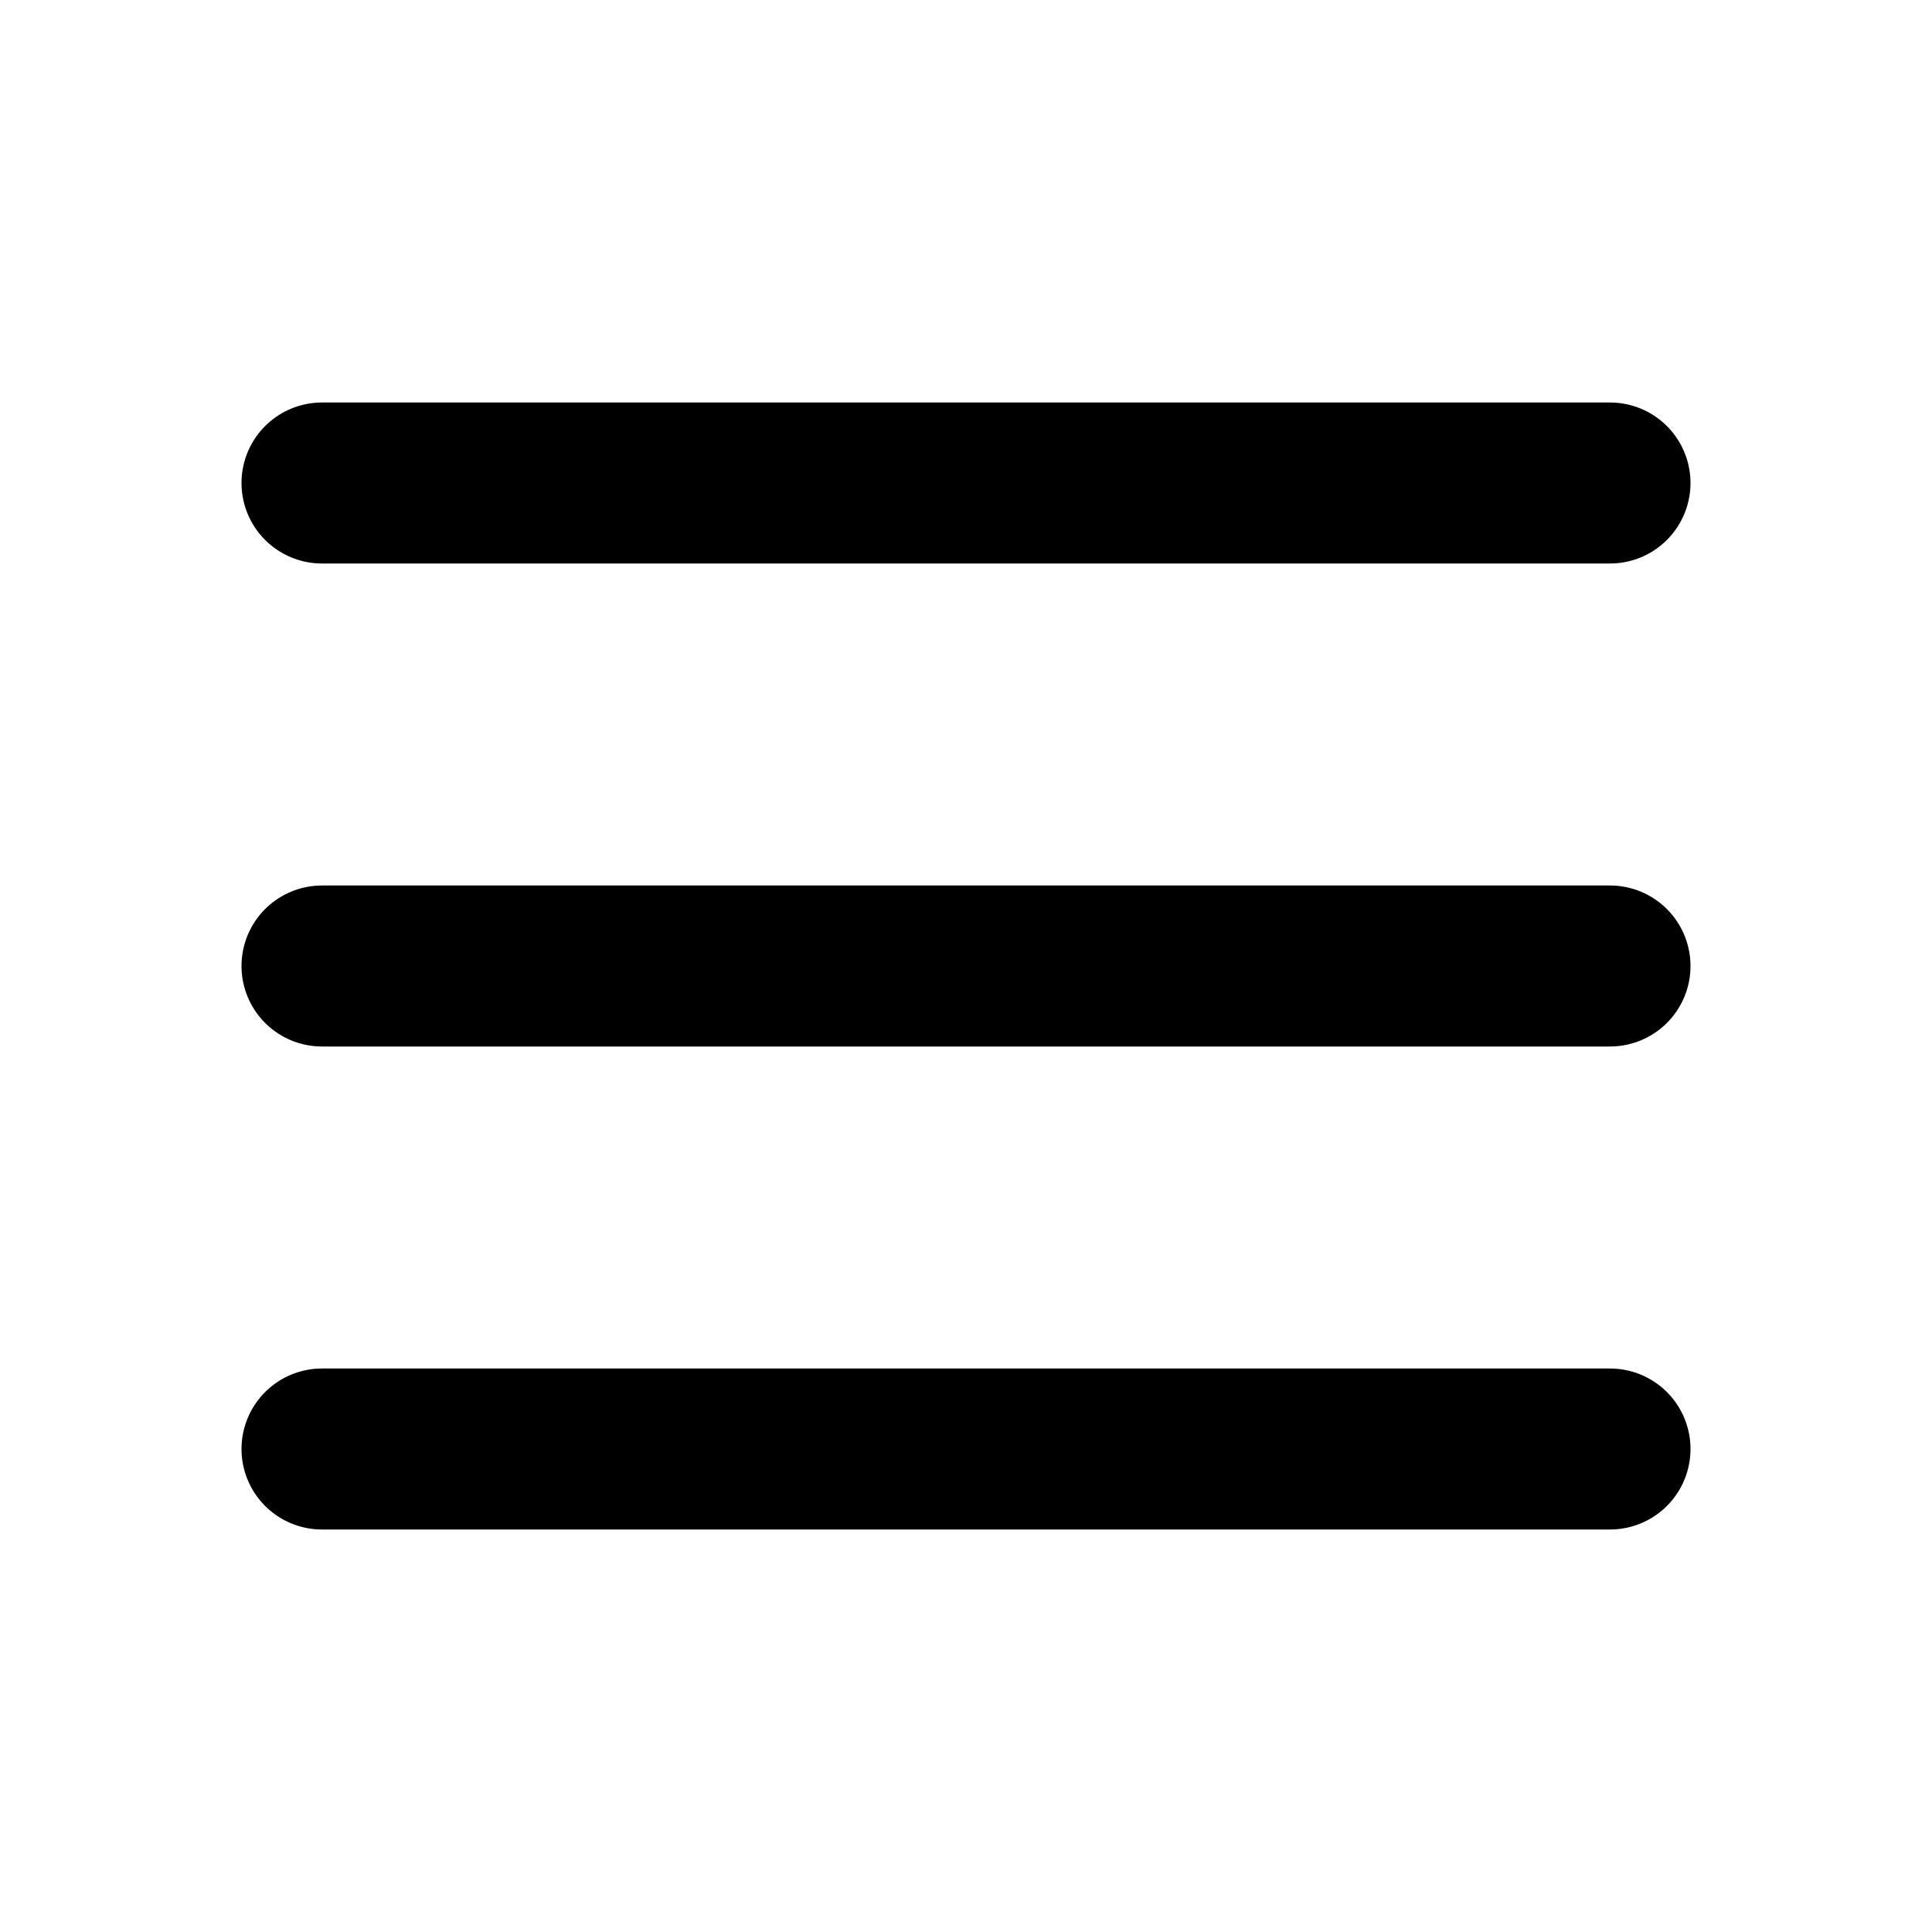
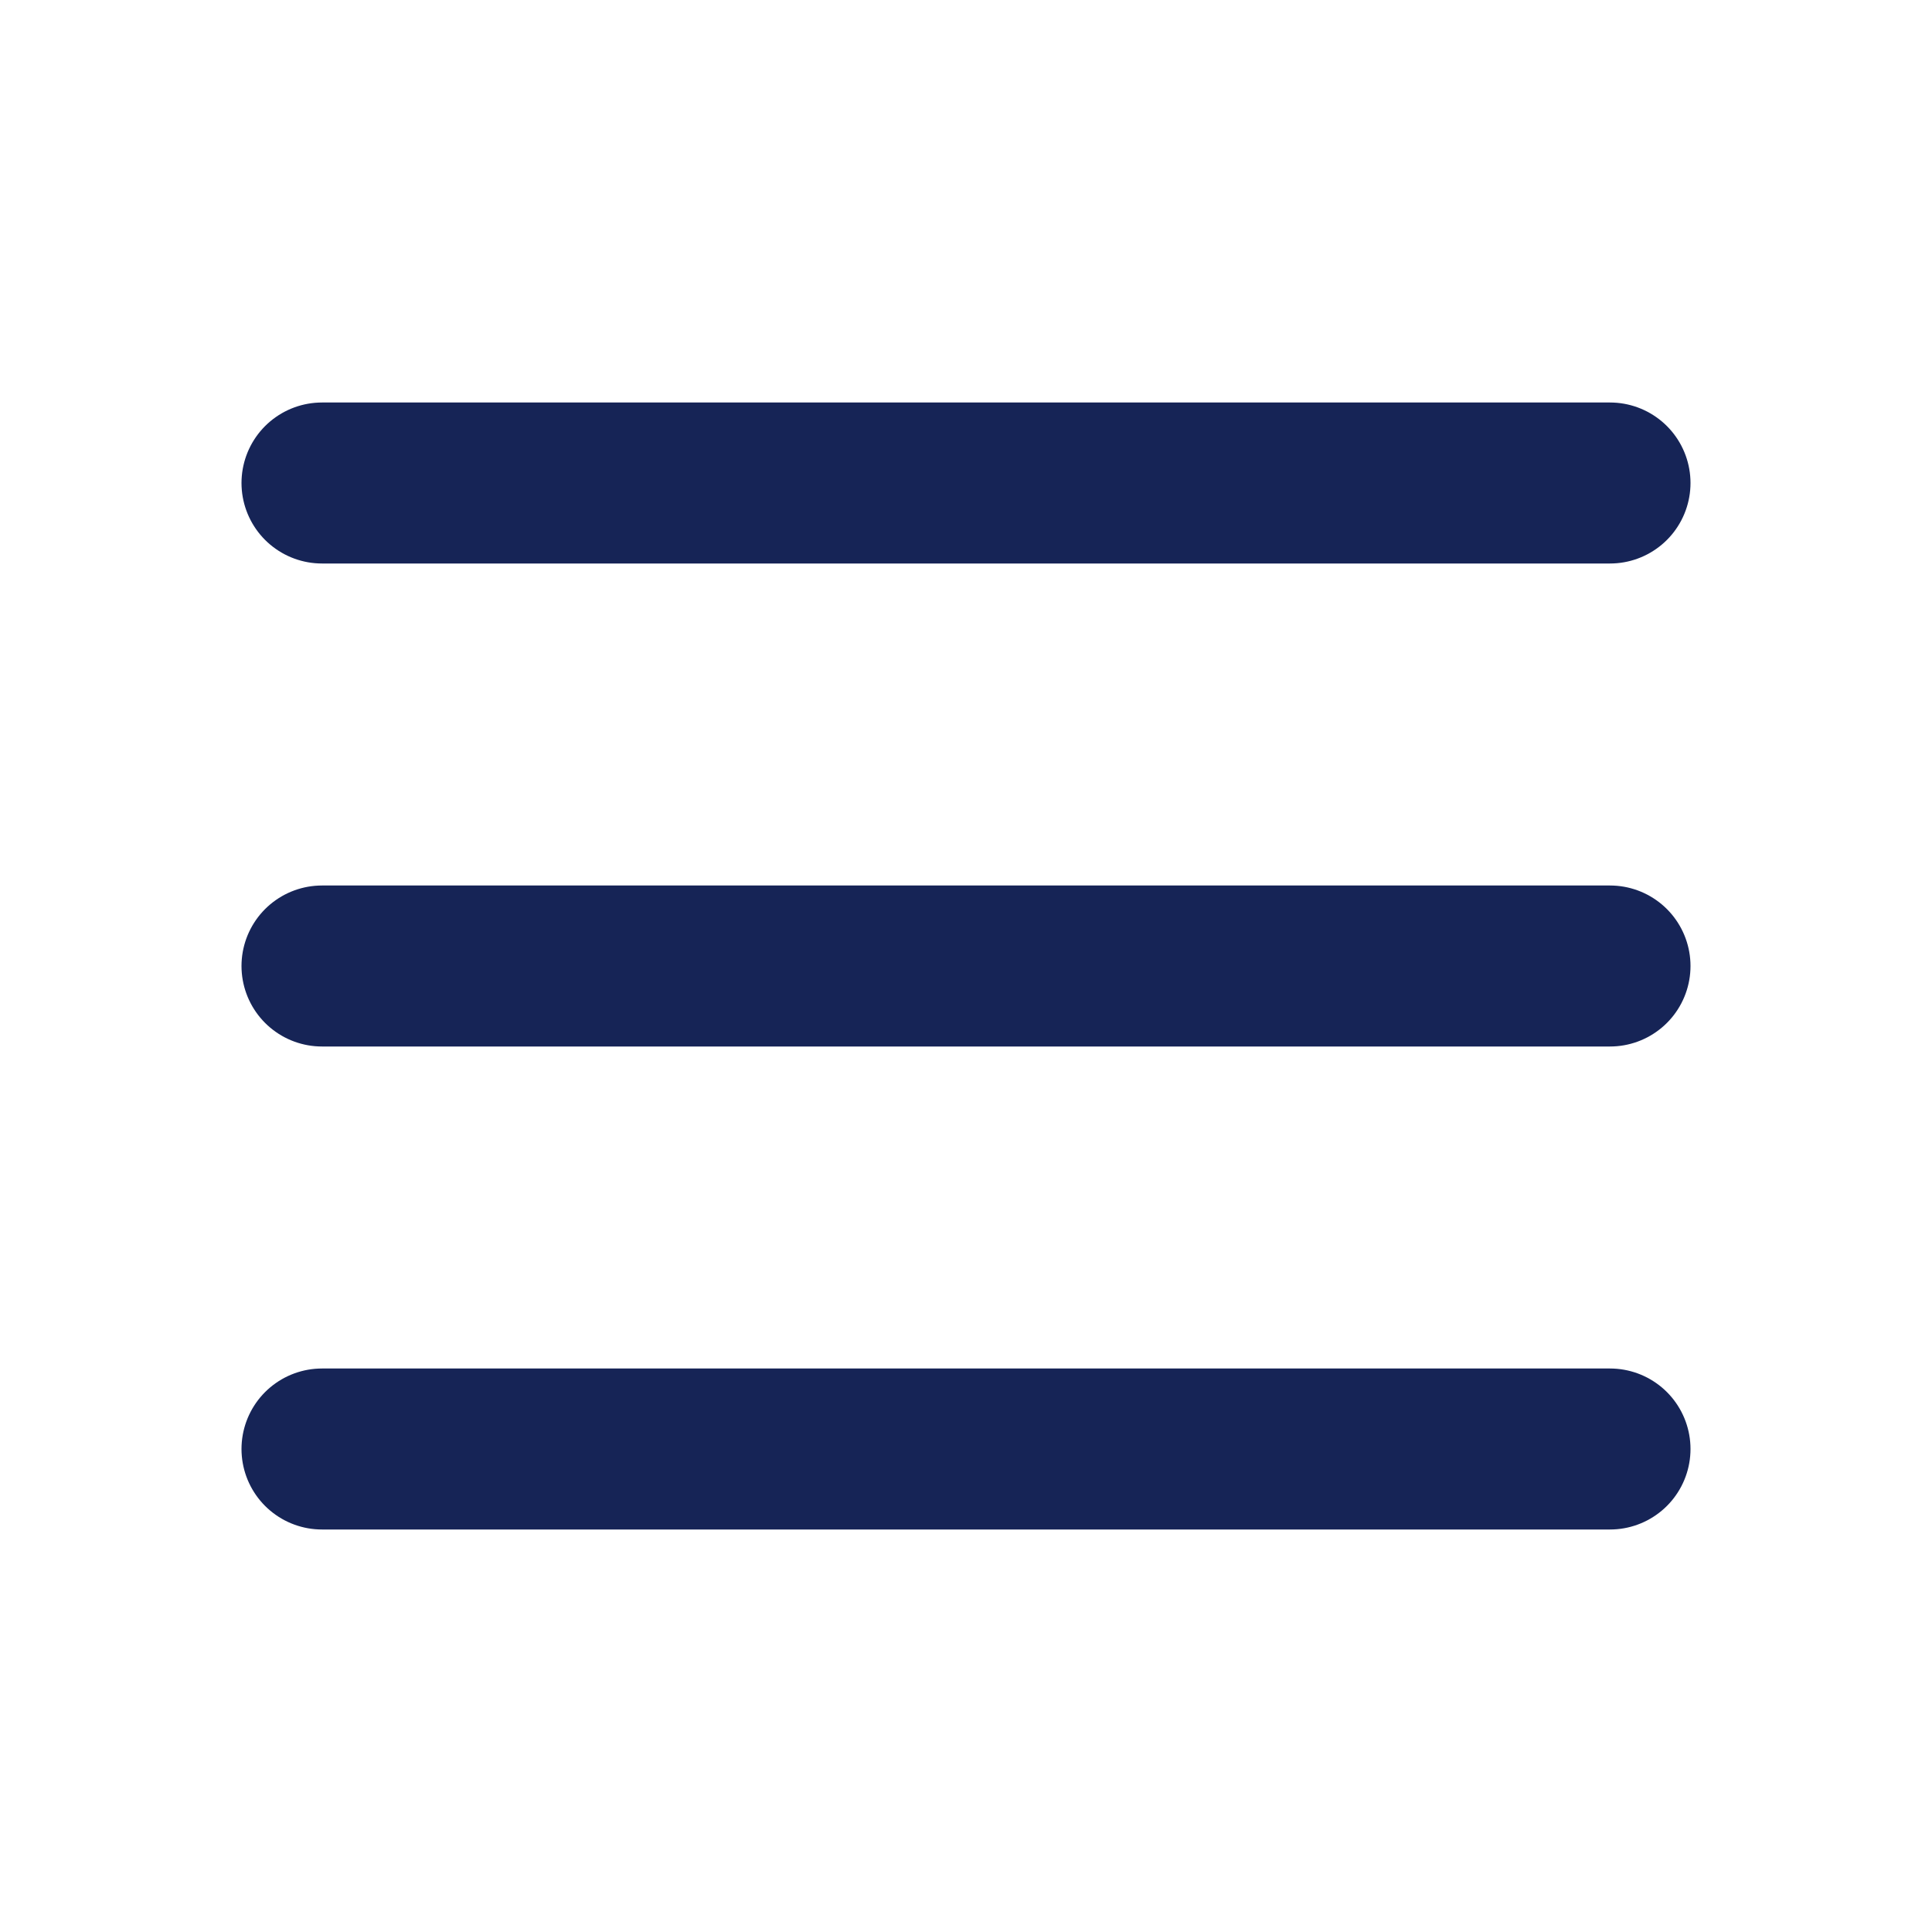
- <svg xmlns="http://www.w3.org/2000/svg" viewBox="0 0 24 24" fill="none" stroke="black" stroke-width="2" stroke-linecap="round" stroke-linejoin="round">
+ <svg xmlns="http://www.w3.org/2000/svg" viewBox="0 0 24 24" fill="none" stroke="#162456" stroke-width="2" stroke-linecap="round" stroke-linejoin="round">
  <line x1="4" y1="6" x2="20" y2="6" />
  <line x1="4" y1="12" x2="20" y2="12" />
  <line x1="4" y1="18" x2="20" y2="18" />
</svg>
